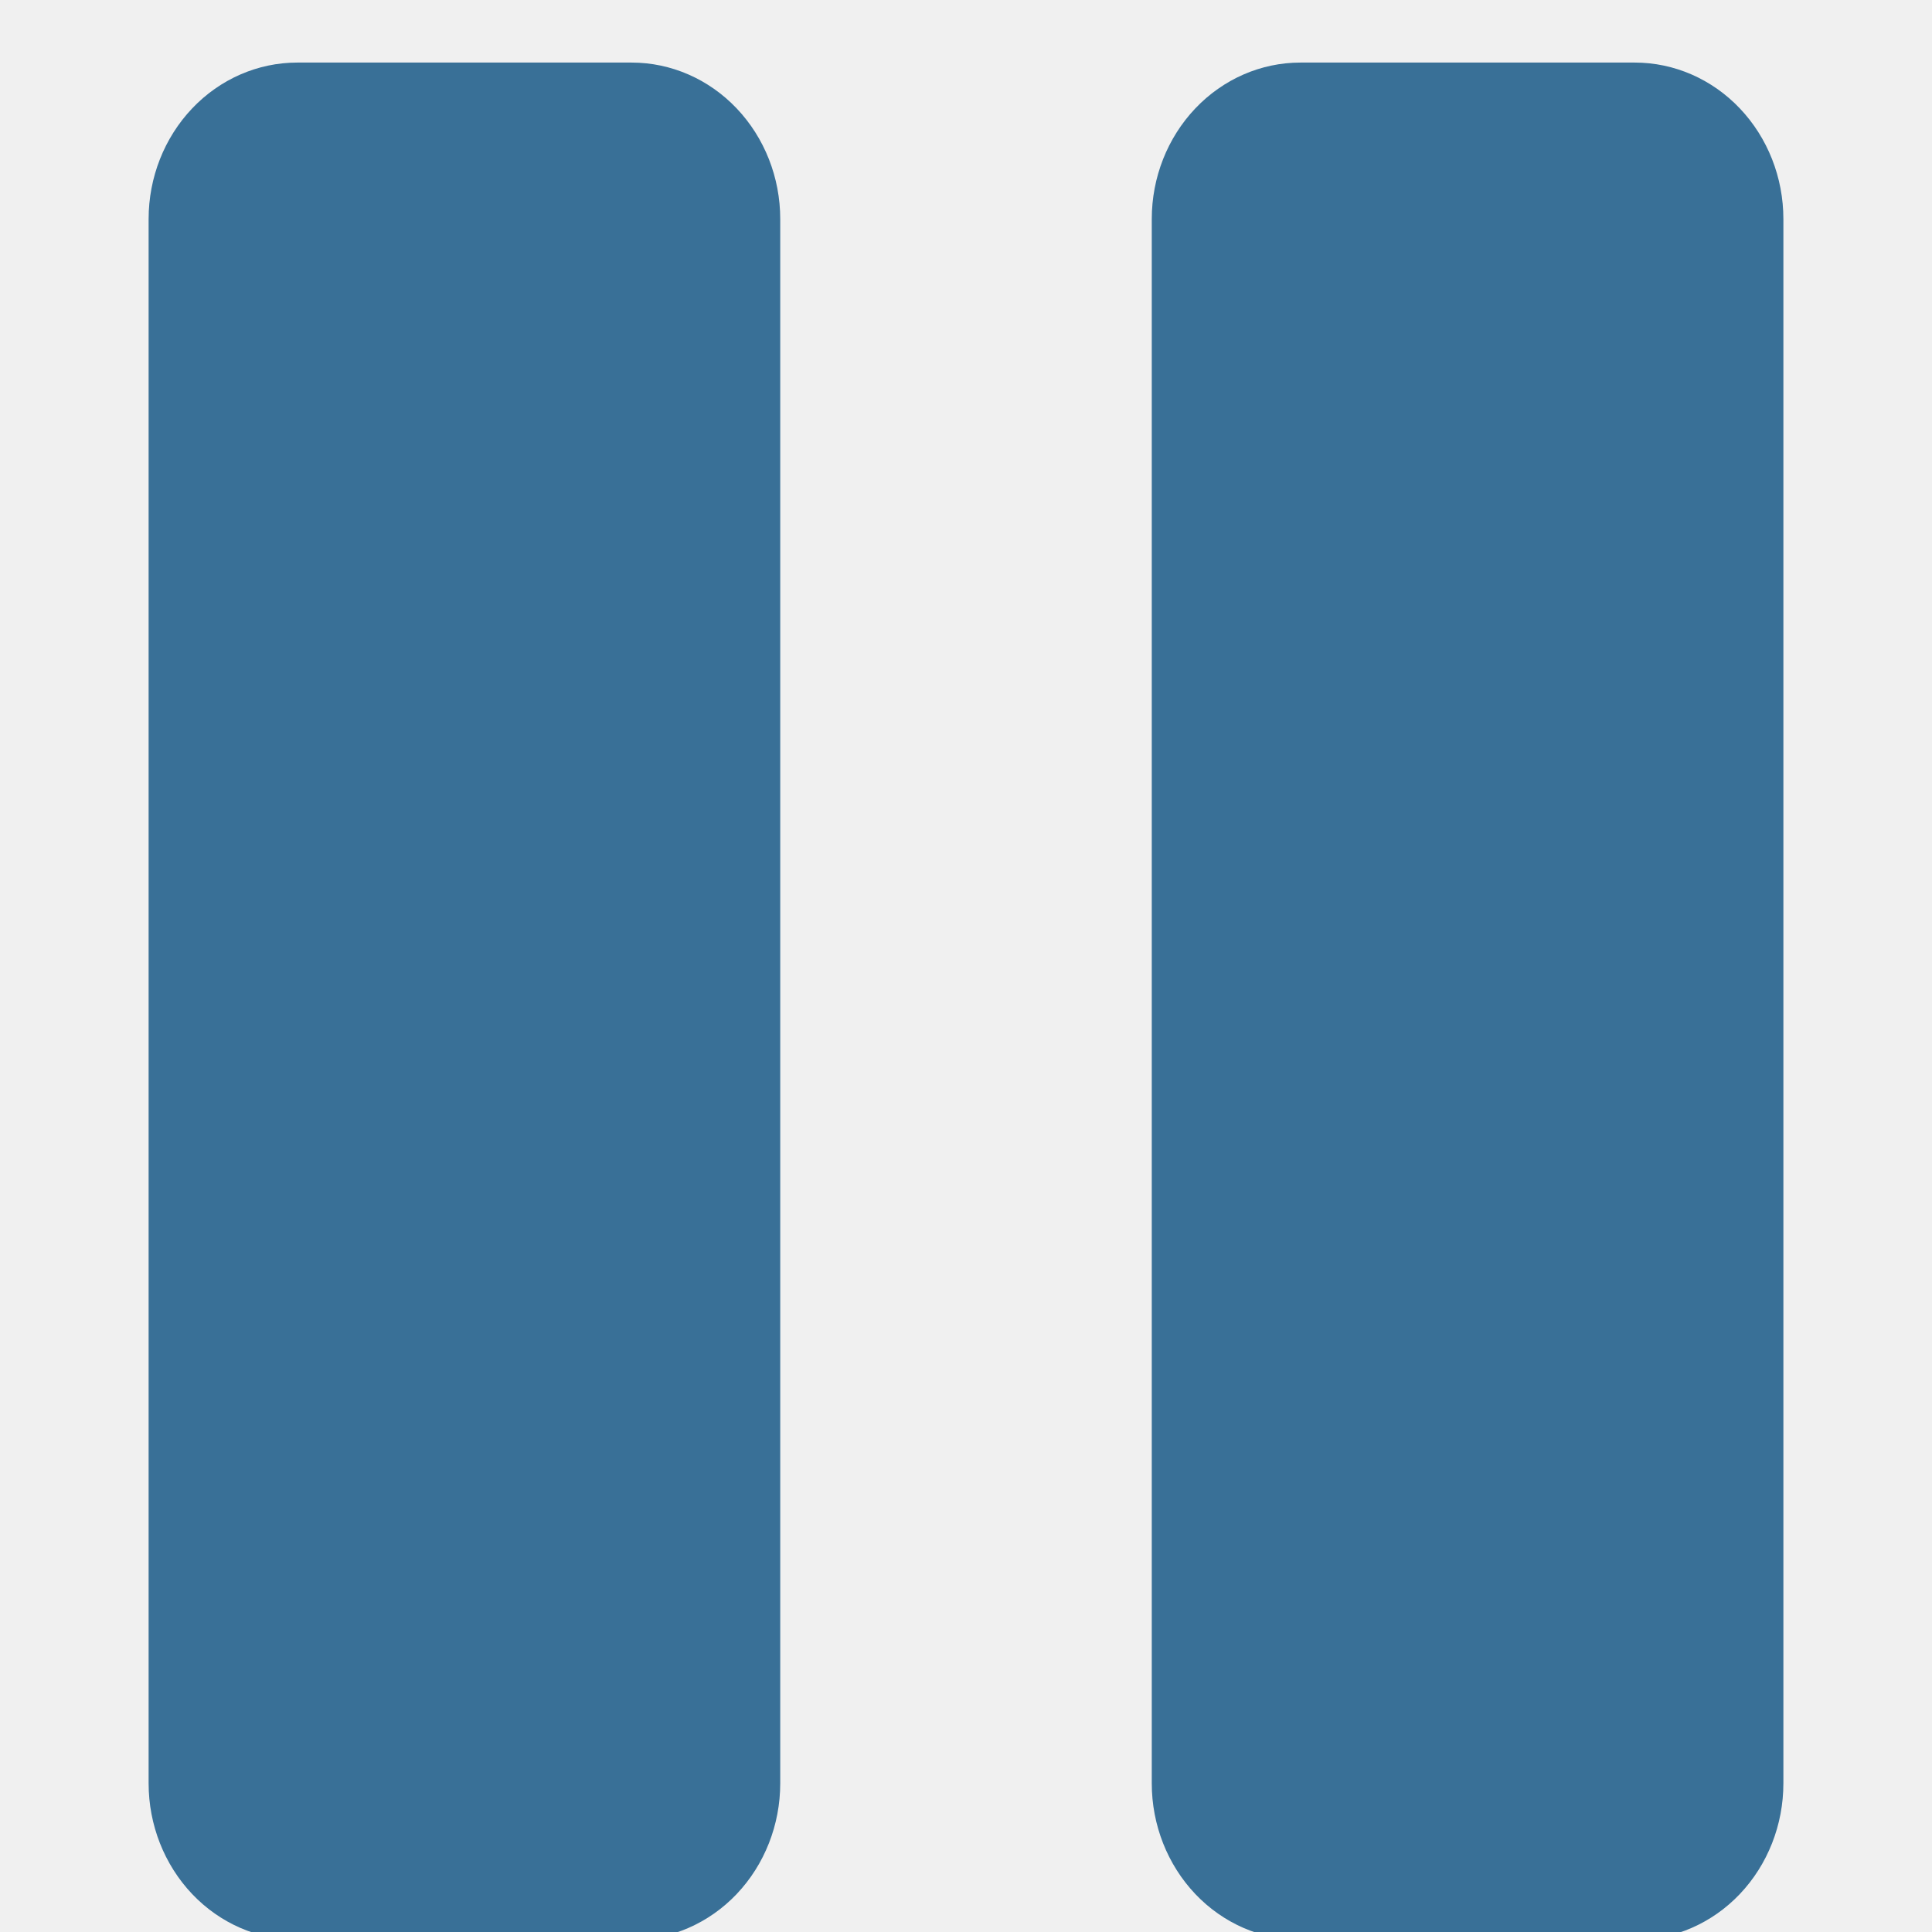
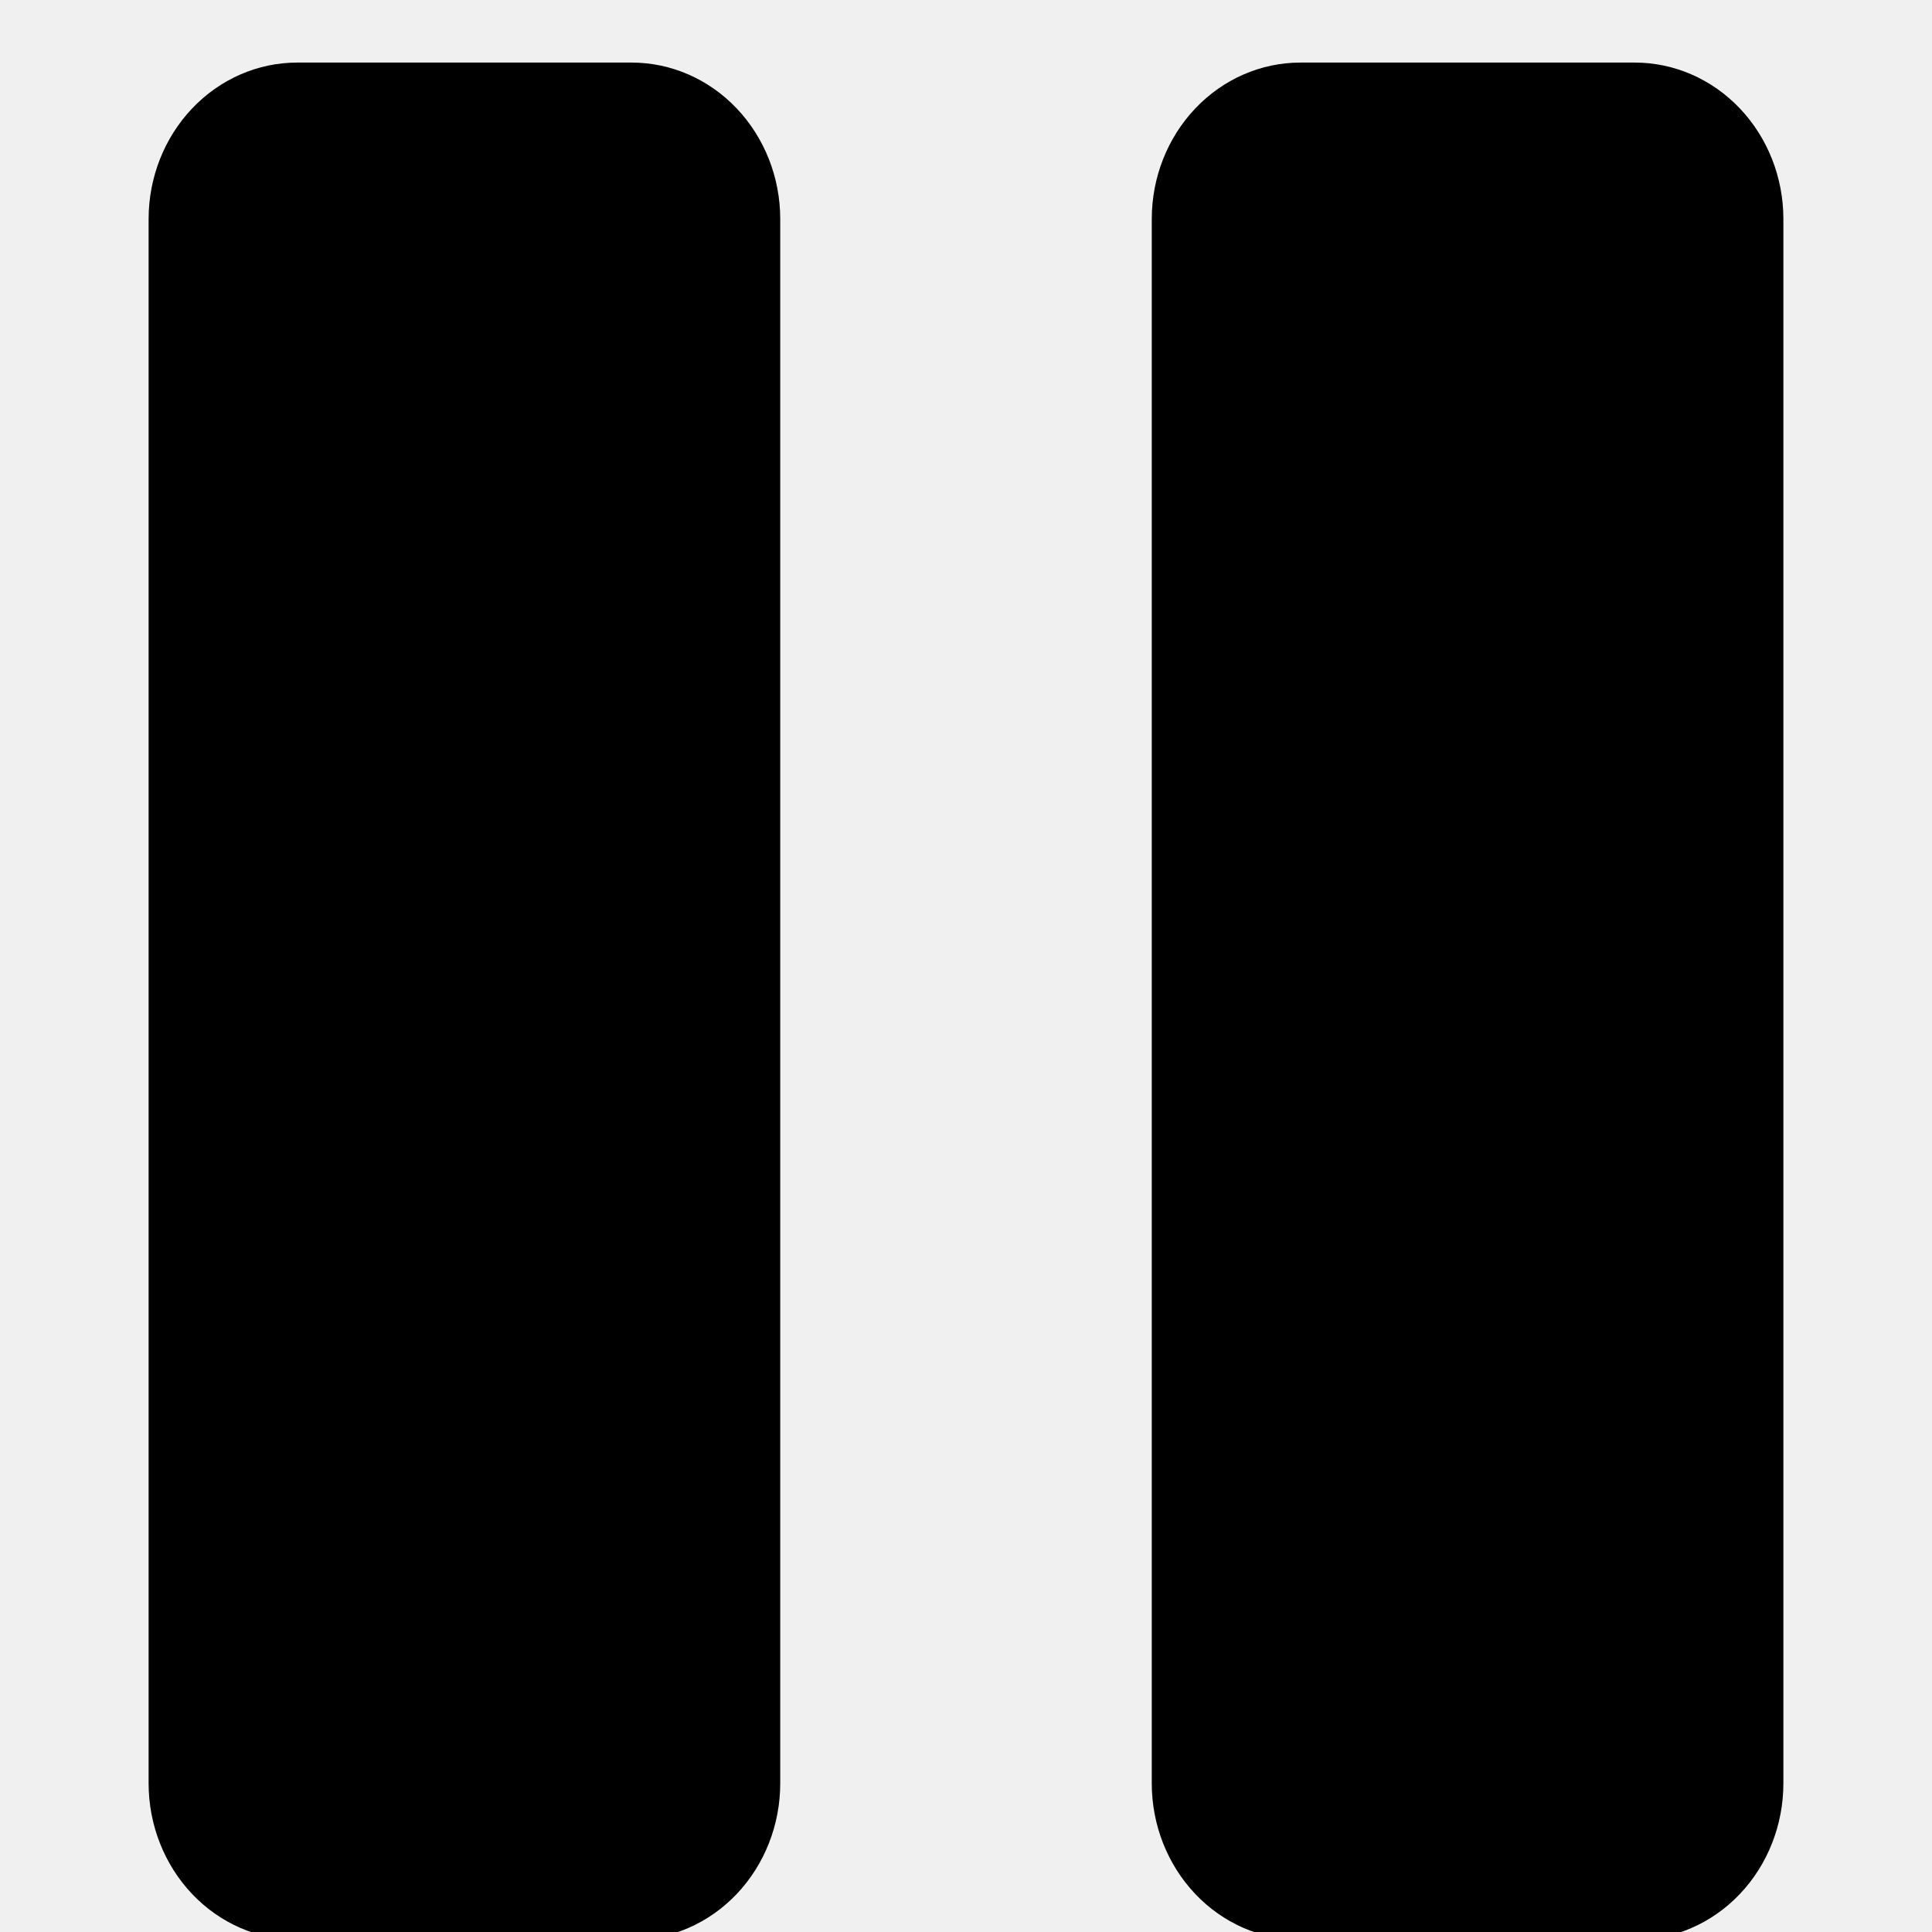
<svg xmlns="http://www.w3.org/2000/svg" width="26" height="26" viewBox="0 0 26 26" fill="none">
  <g clip-path="url(#clip0_313_3)">
-     <path d="M24 2.947V24C24 24.558 23.789 25.094 23.414 25.489C23.039 25.884 22.53 26.105 22 26.105H17.5C16.97 26.105 16.461 25.884 16.086 25.489C15.711 25.094 15.5 24.558 15.5 24V2.947C15.5 2.389 15.711 1.854 16.086 1.459C16.461 1.064 16.97 0.842 17.5 0.842H22C22.53 0.842 23.039 1.064 23.414 1.459C23.789 1.854 24 2.389 24 2.947ZM8.5 0.842H4C3.47 0.842 2.961 1.064 2.586 1.459C2.211 1.854 2 2.389 2 2.947V24C2 24.558 2.211 25.094 2.586 25.489C2.961 25.884 3.47 26.105 4 26.105H8.5C9.03 26.105 9.539 25.884 9.914 25.489C10.289 25.094 10.5 24.558 10.5 24V2.947C10.5 2.389 10.289 1.854 9.914 1.459C9.539 1.064 9.03 0.842 8.5 0.842Z" fill="#397097" />
+     <path d="M24 2.947V24C24 24.558 23.789 25.094 23.414 25.489C23.039 25.884 22.53 26.105 22 26.105H17.5C16.97 26.105 16.461 25.884 16.086 25.489C15.711 25.094 15.5 24.558 15.5 24V2.947C15.5 2.389 15.711 1.854 16.086 1.459C16.461 1.064 16.97 0.842 17.5 0.842H22C22.53 0.842 23.039 1.064 23.414 1.459C23.789 1.854 24 2.389 24 2.947ZM8.5 0.842H4C3.47 0.842 2.961 1.064 2.586 1.459C2.211 1.854 2 2.389 2 2.947V24C2 24.558 2.211 25.094 2.586 25.489C2.961 25.884 3.47 26.105 4 26.105H8.5C9.03 26.105 9.539 25.884 9.914 25.489C10.289 25.094 10.5 24.558 10.5 24V2.947C10.5 2.389 10.289 1.854 9.914 1.459C9.539 1.064 9.03 0.842 8.5 0.842Z" fill="currentColor" />
  </g>
  <defs>
    <clipPath id="clip0_313_3">
      <rect width="26" height="26" fill="white" />
    </clipPath>
  </defs>
</svg>
